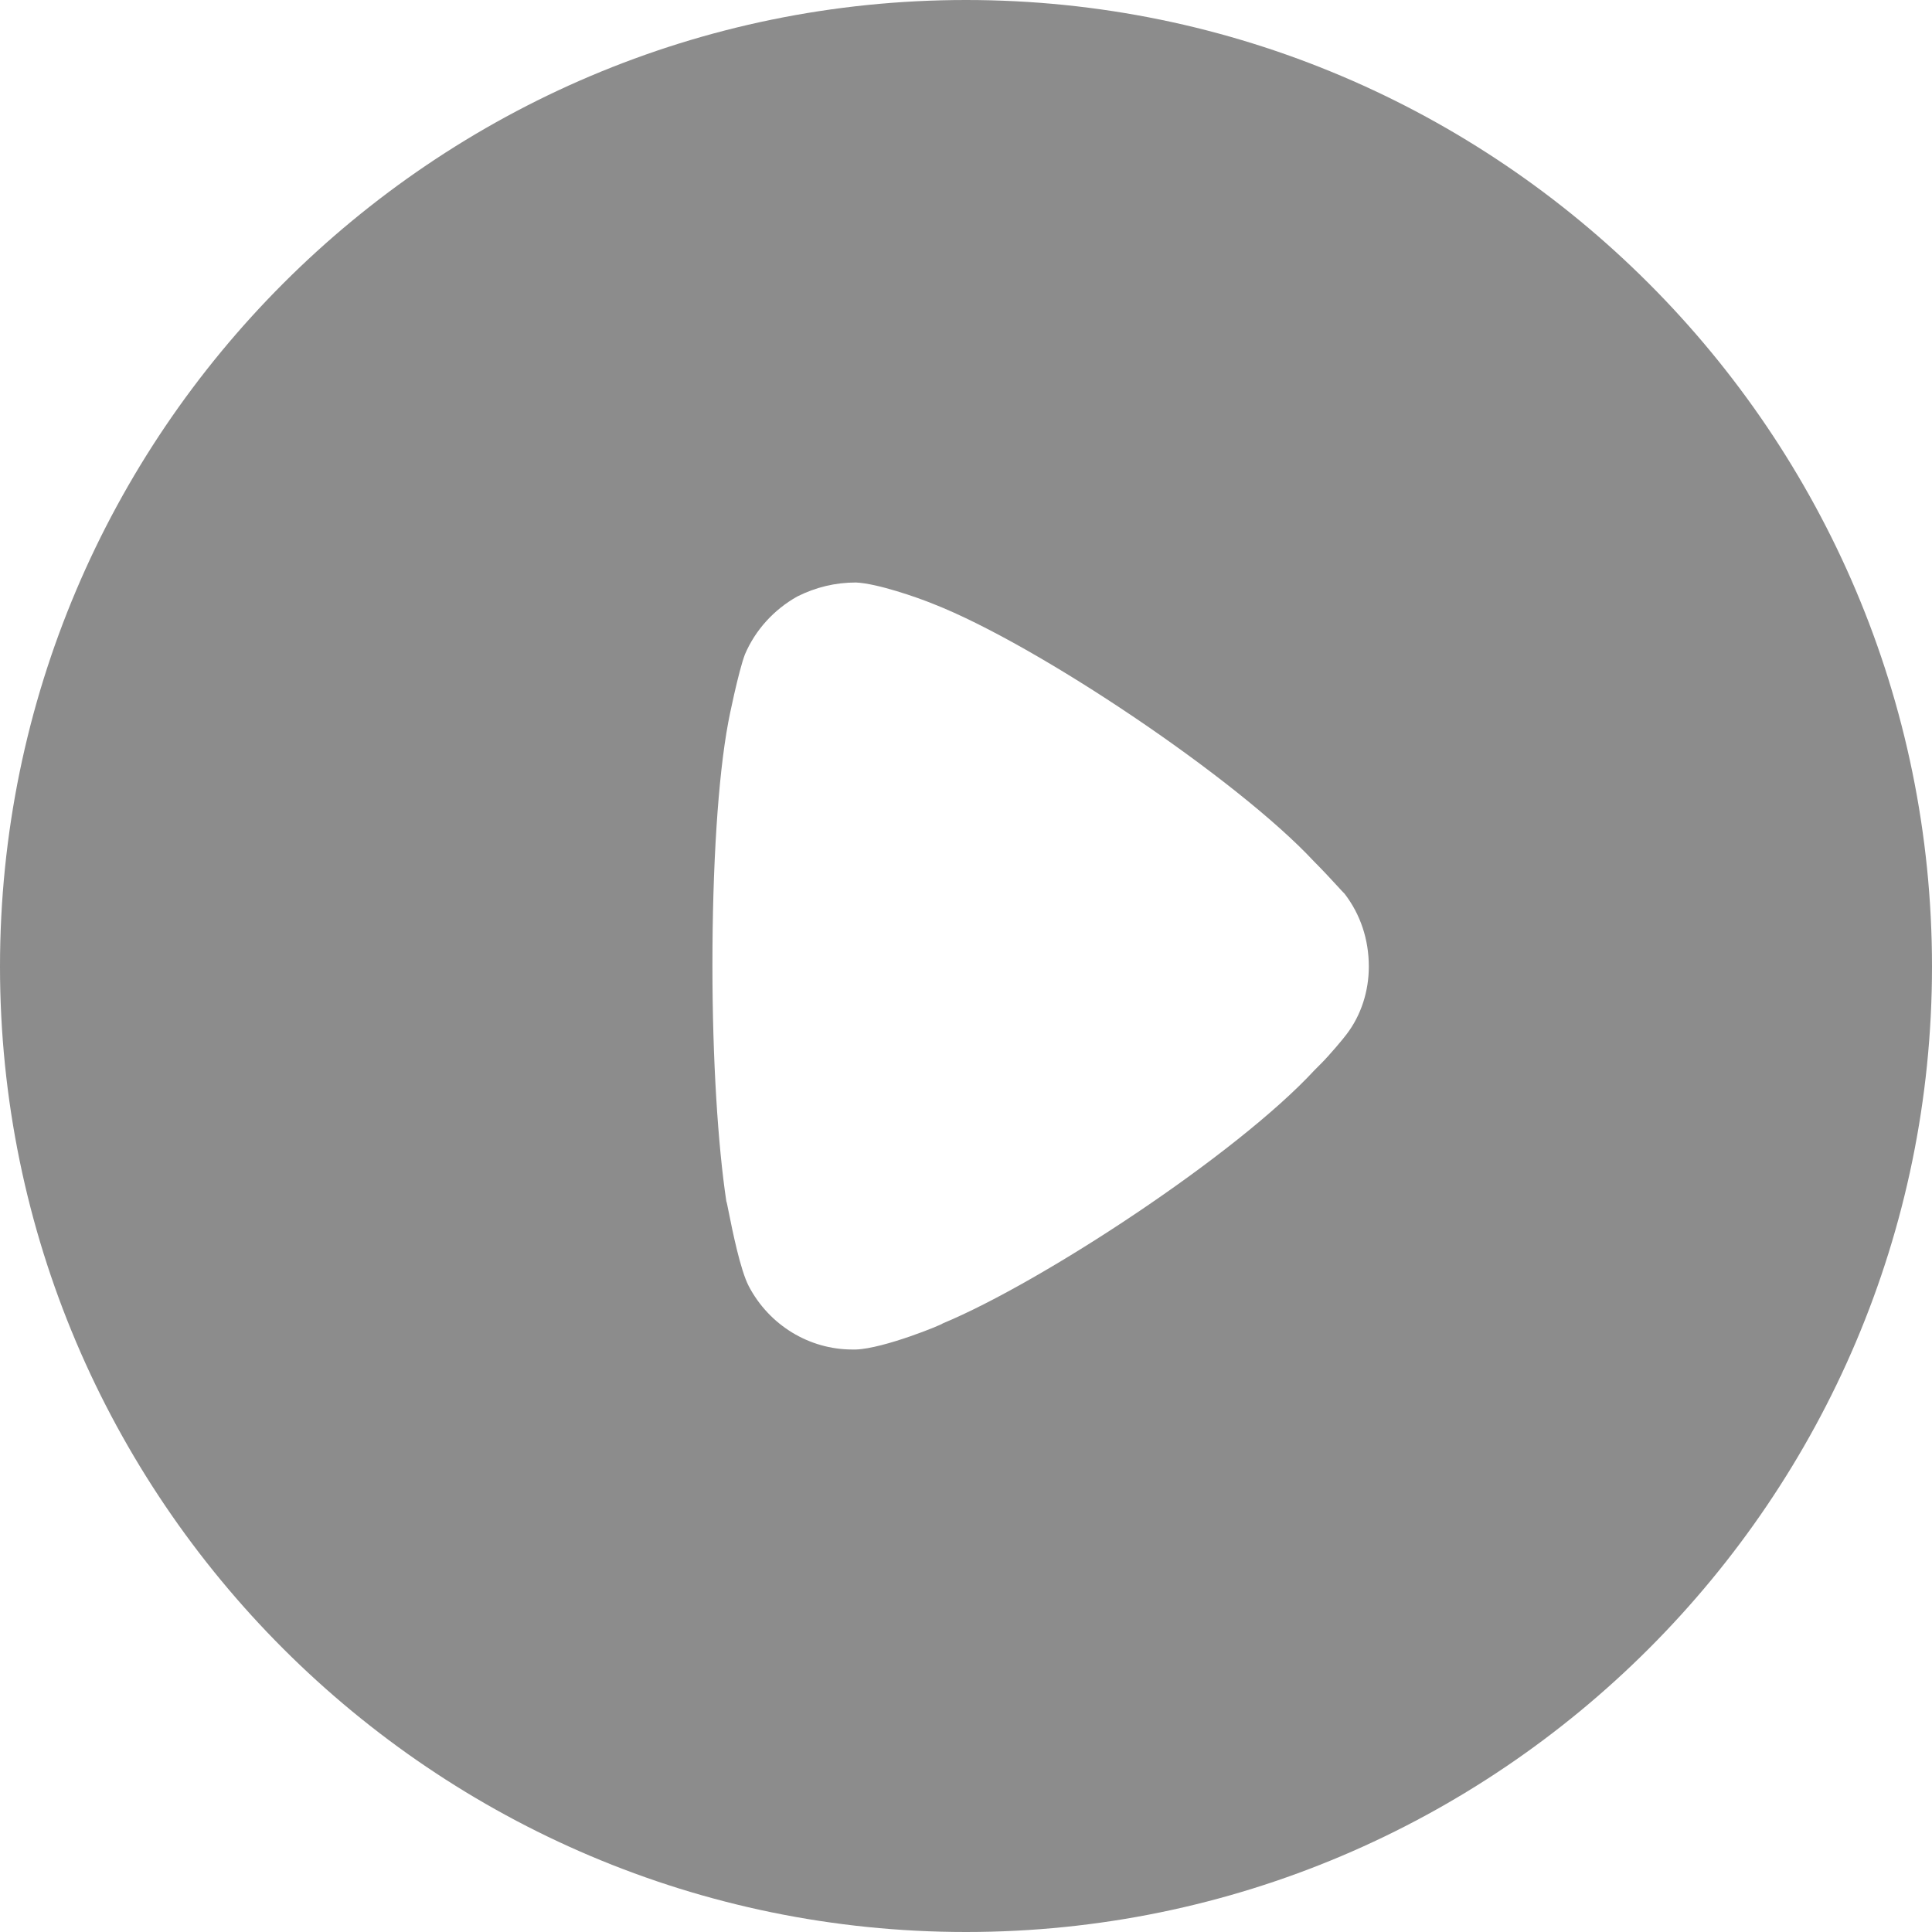
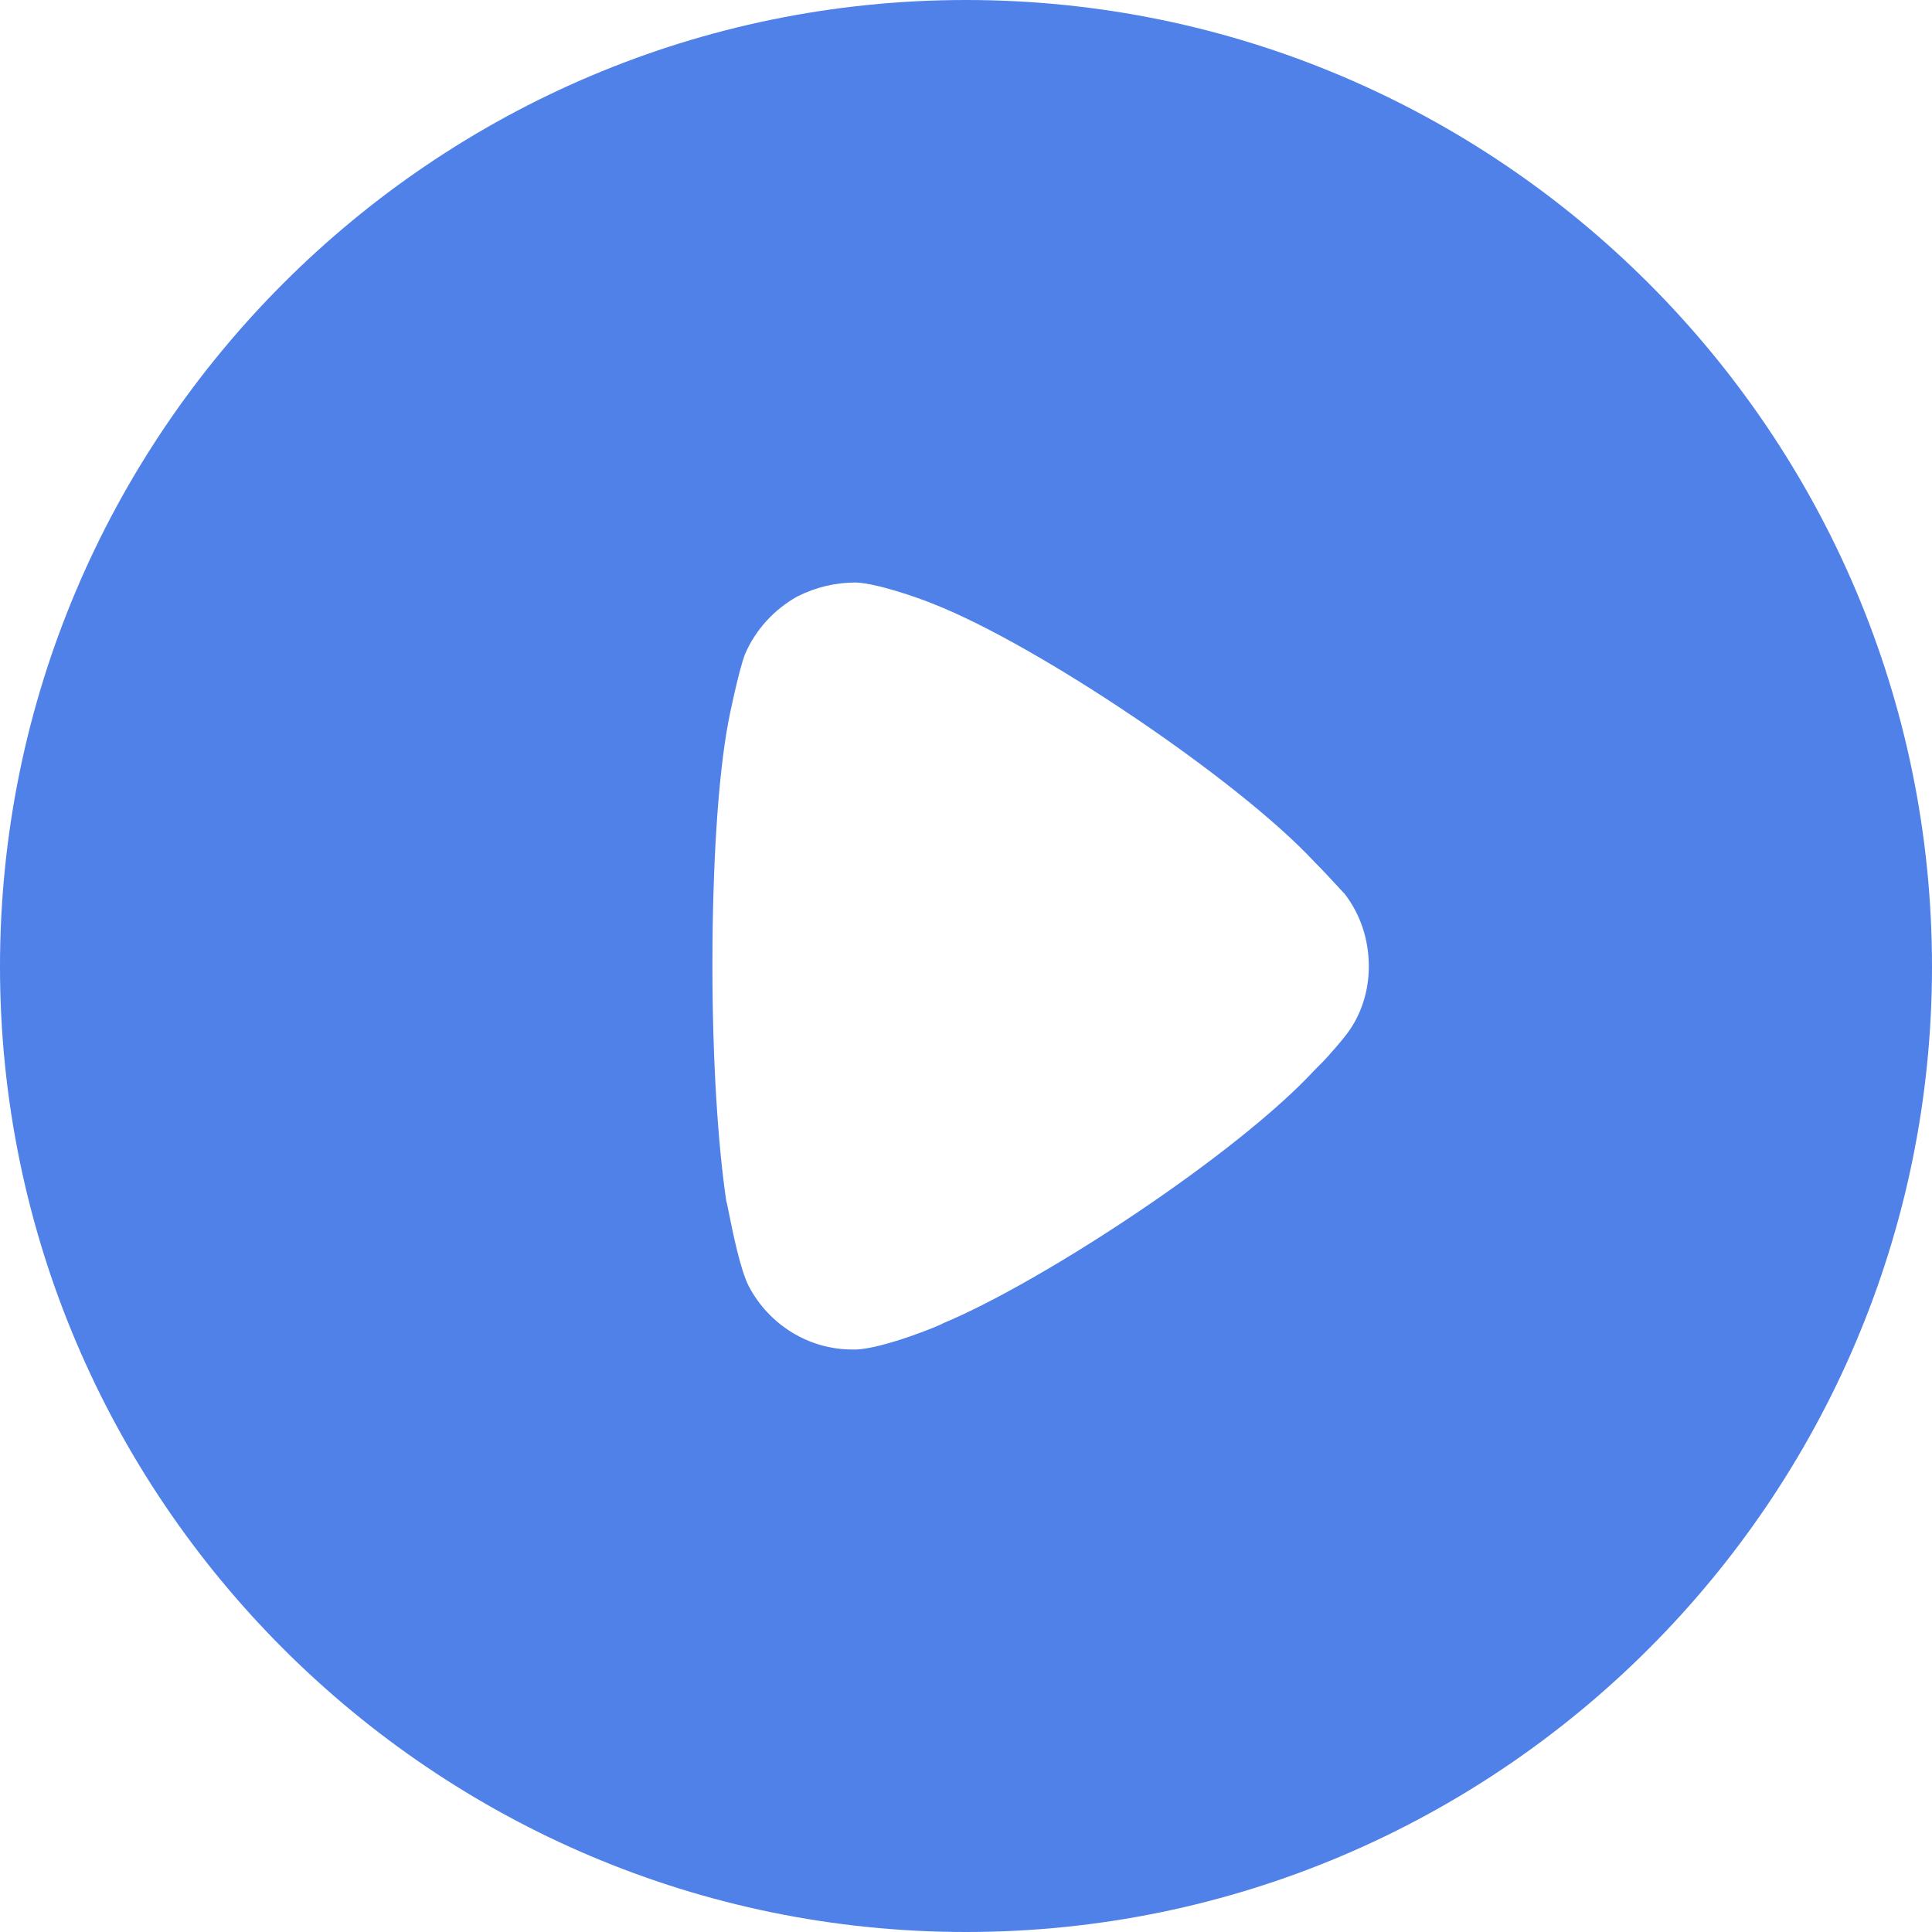
<svg xmlns="http://www.w3.org/2000/svg" width="20" height="20" viewBox="0 0 20 20" fill="none">
-   <path fill-rule="evenodd" clip-rule="evenodd" d="M0 10.006C0 4.486 4.488 0 10 0C15.512 0 20 4.486 20 10.006C20 15.514 15.512 20 10 20C4.488 20 0 15.514 0 10.006ZM13.668 11.018C13.774 10.912 13.909 10.748 13.938 10.709C14.093 10.507 14.17 10.256 14.17 10.006C14.17 9.725 14.083 9.465 13.919 9.252C13.905 9.239 13.879 9.21 13.845 9.173C13.781 9.103 13.688 9.003 13.6 8.915C12.809 8.066 10.743 6.676 9.662 6.252C9.498 6.185 9.083 6.04 8.861 6.03C8.649 6.03 8.446 6.078 8.253 6.175C8.012 6.31 7.819 6.522 7.712 6.773C7.645 6.946 7.539 7.467 7.539 7.477C7.432 8.046 7.375 8.973 7.375 9.995C7.375 10.971 7.432 11.857 7.519 12.436C7.522 12.438 7.53 12.48 7.543 12.544C7.582 12.74 7.664 13.147 7.751 13.314C7.963 13.719 8.378 13.97 8.822 13.97H8.861C9.151 13.96 9.759 13.71 9.759 13.7C10.782 13.275 12.799 11.954 13.61 11.076L13.668 11.018Z" fill="#8C8C8C" />
+   <path fill-rule="evenodd" clip-rule="evenodd" d="M0 10.006C0 4.486 4.488 0 10 0C15.512 0 20 4.486 20 10.006C20 15.514 15.512 20 10 20C4.488 20 0 15.514 0 10.006ZM13.668 11.018C13.774 10.912 13.909 10.748 13.938 10.709C14.093 10.507 14.17 10.256 14.17 10.006C14.17 9.725 14.083 9.465 13.919 9.252C13.905 9.239 13.879 9.21 13.845 9.173C13.781 9.103 13.688 9.003 13.6 8.915C12.809 8.066 10.743 6.676 9.662 6.252C9.498 6.185 9.083 6.04 8.861 6.03C8.649 6.03 8.446 6.078 8.253 6.175C8.012 6.31 7.819 6.522 7.712 6.773C7.645 6.946 7.539 7.467 7.539 7.477C7.432 8.046 7.375 8.973 7.375 9.995C7.375 10.971 7.432 11.857 7.519 12.436C7.522 12.438 7.53 12.48 7.543 12.544C7.582 12.74 7.664 13.147 7.751 13.314C7.963 13.719 8.378 13.97 8.822 13.97H8.861C9.151 13.96 9.759 13.71 9.759 13.7C10.782 13.275 12.799 11.954 13.61 11.076L13.668 11.018Z" fill="#5081e9" />
</svg>
